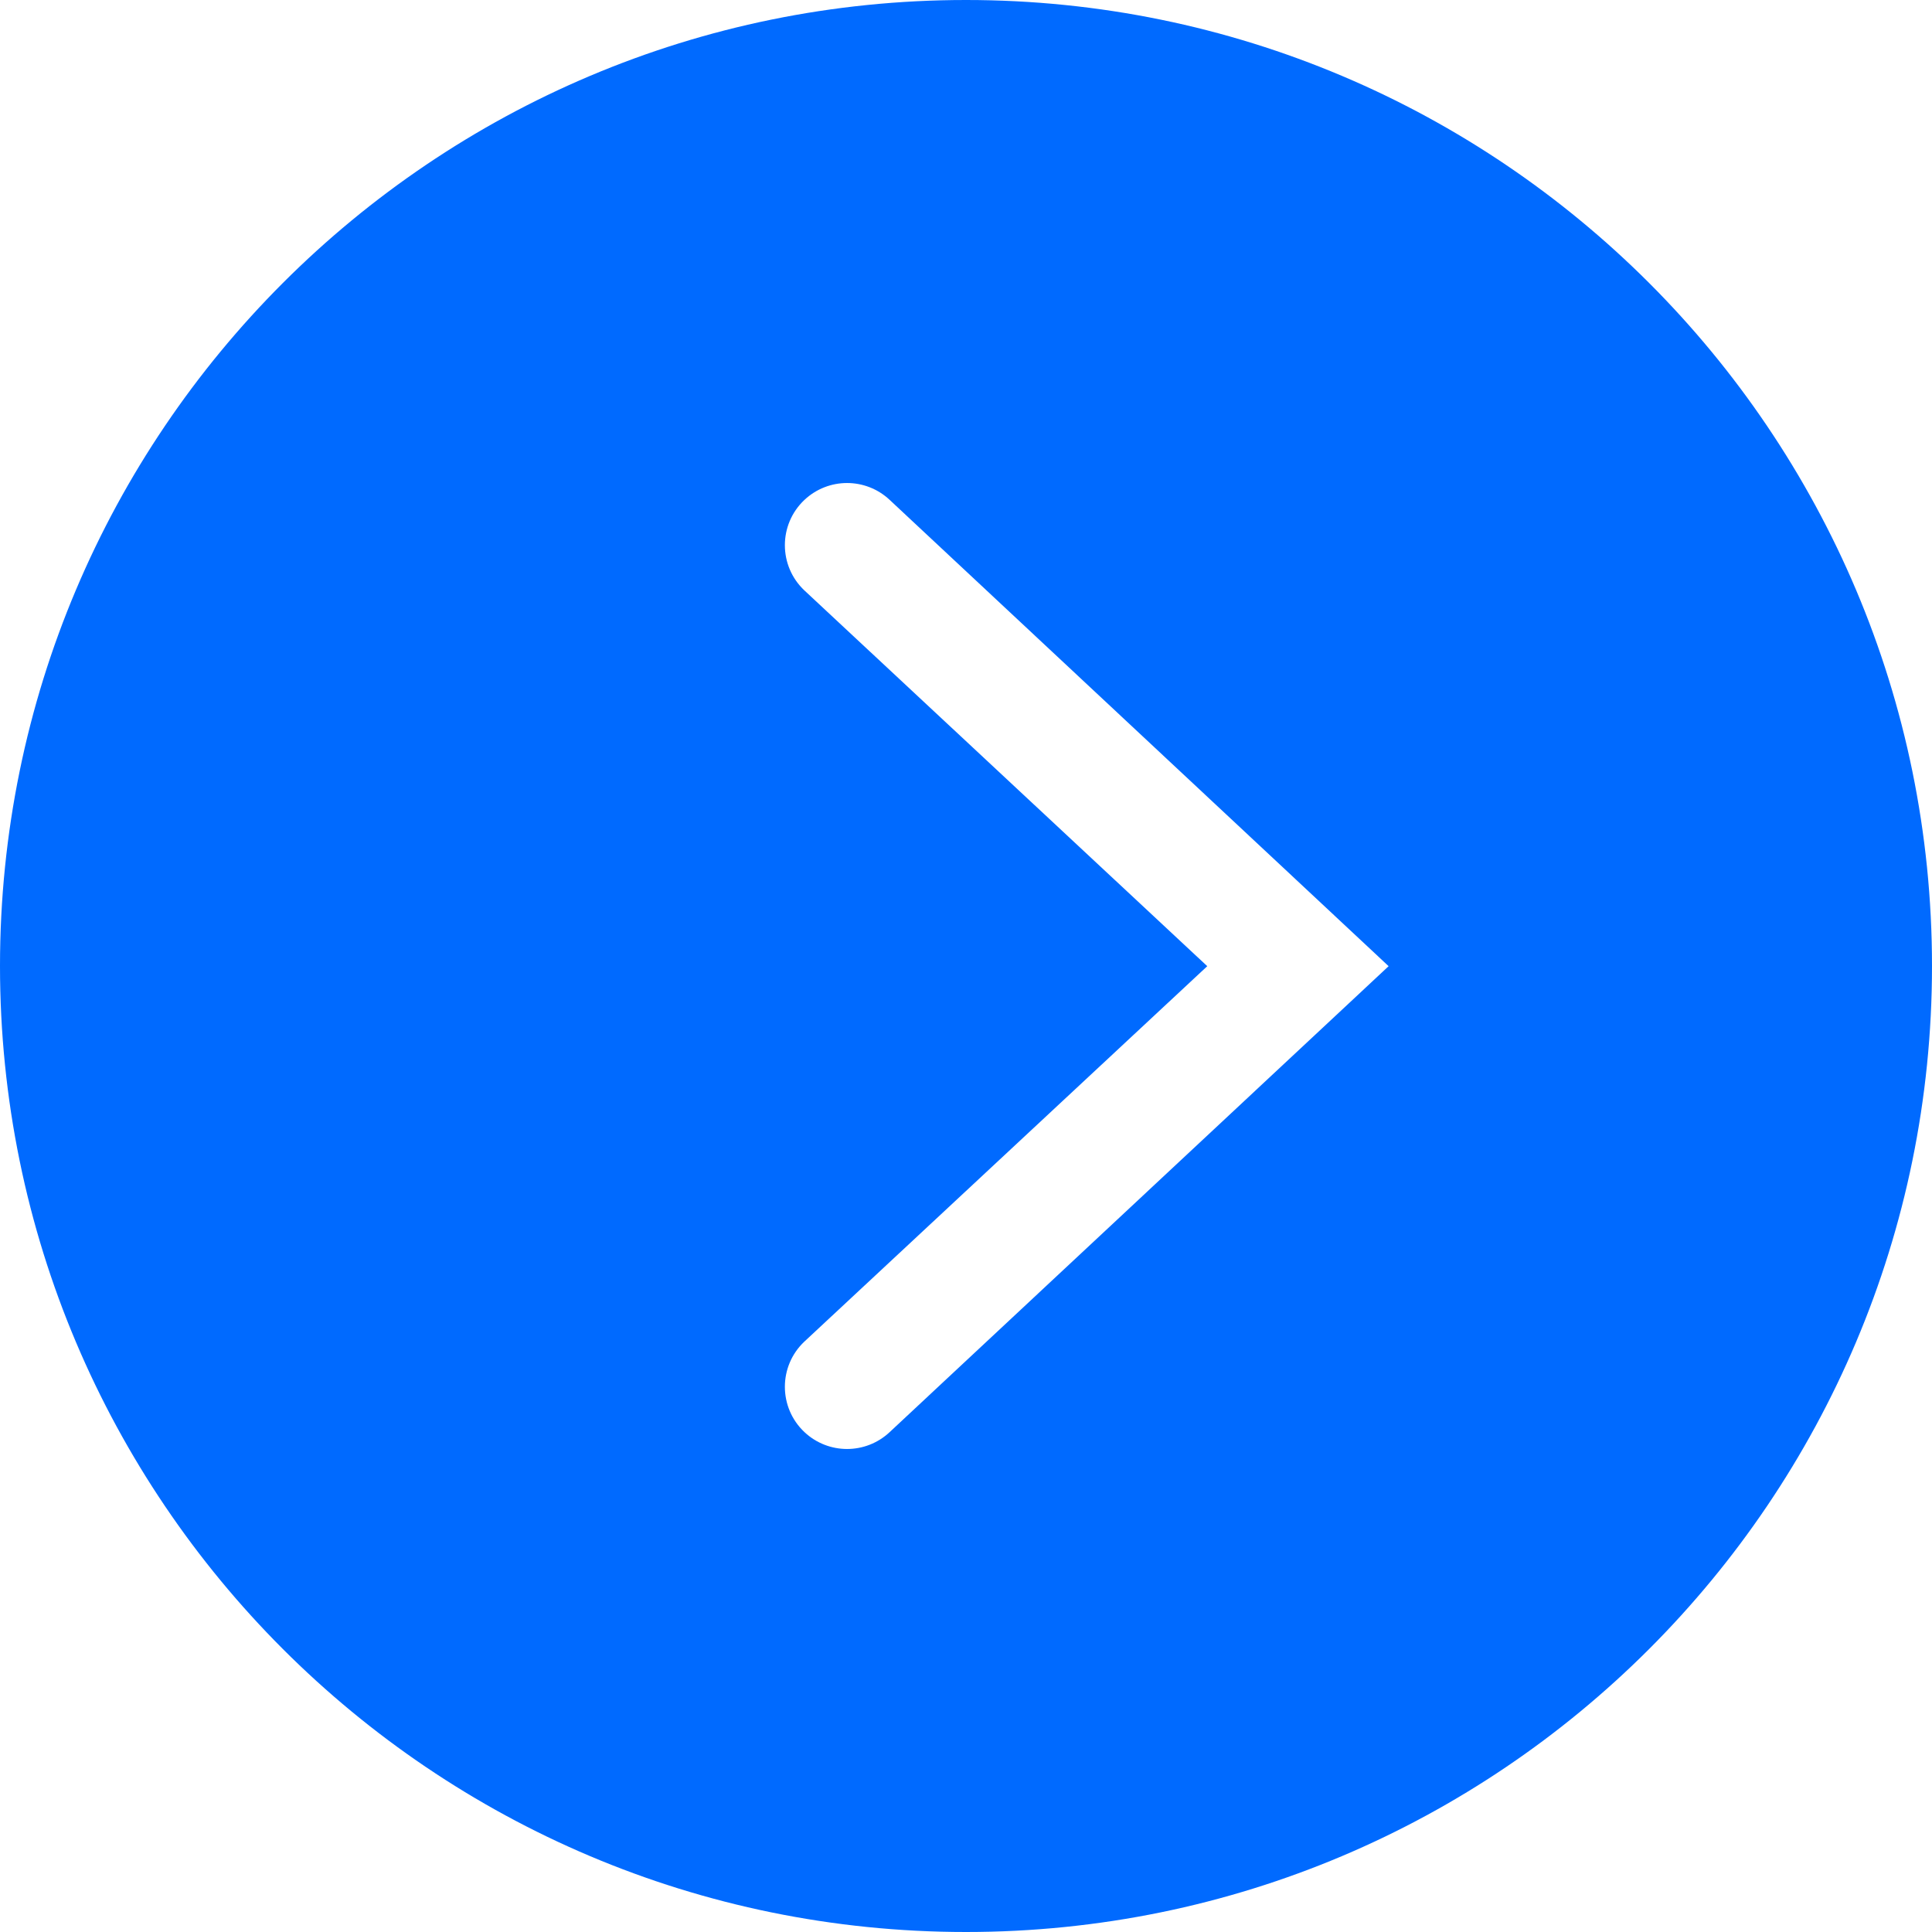
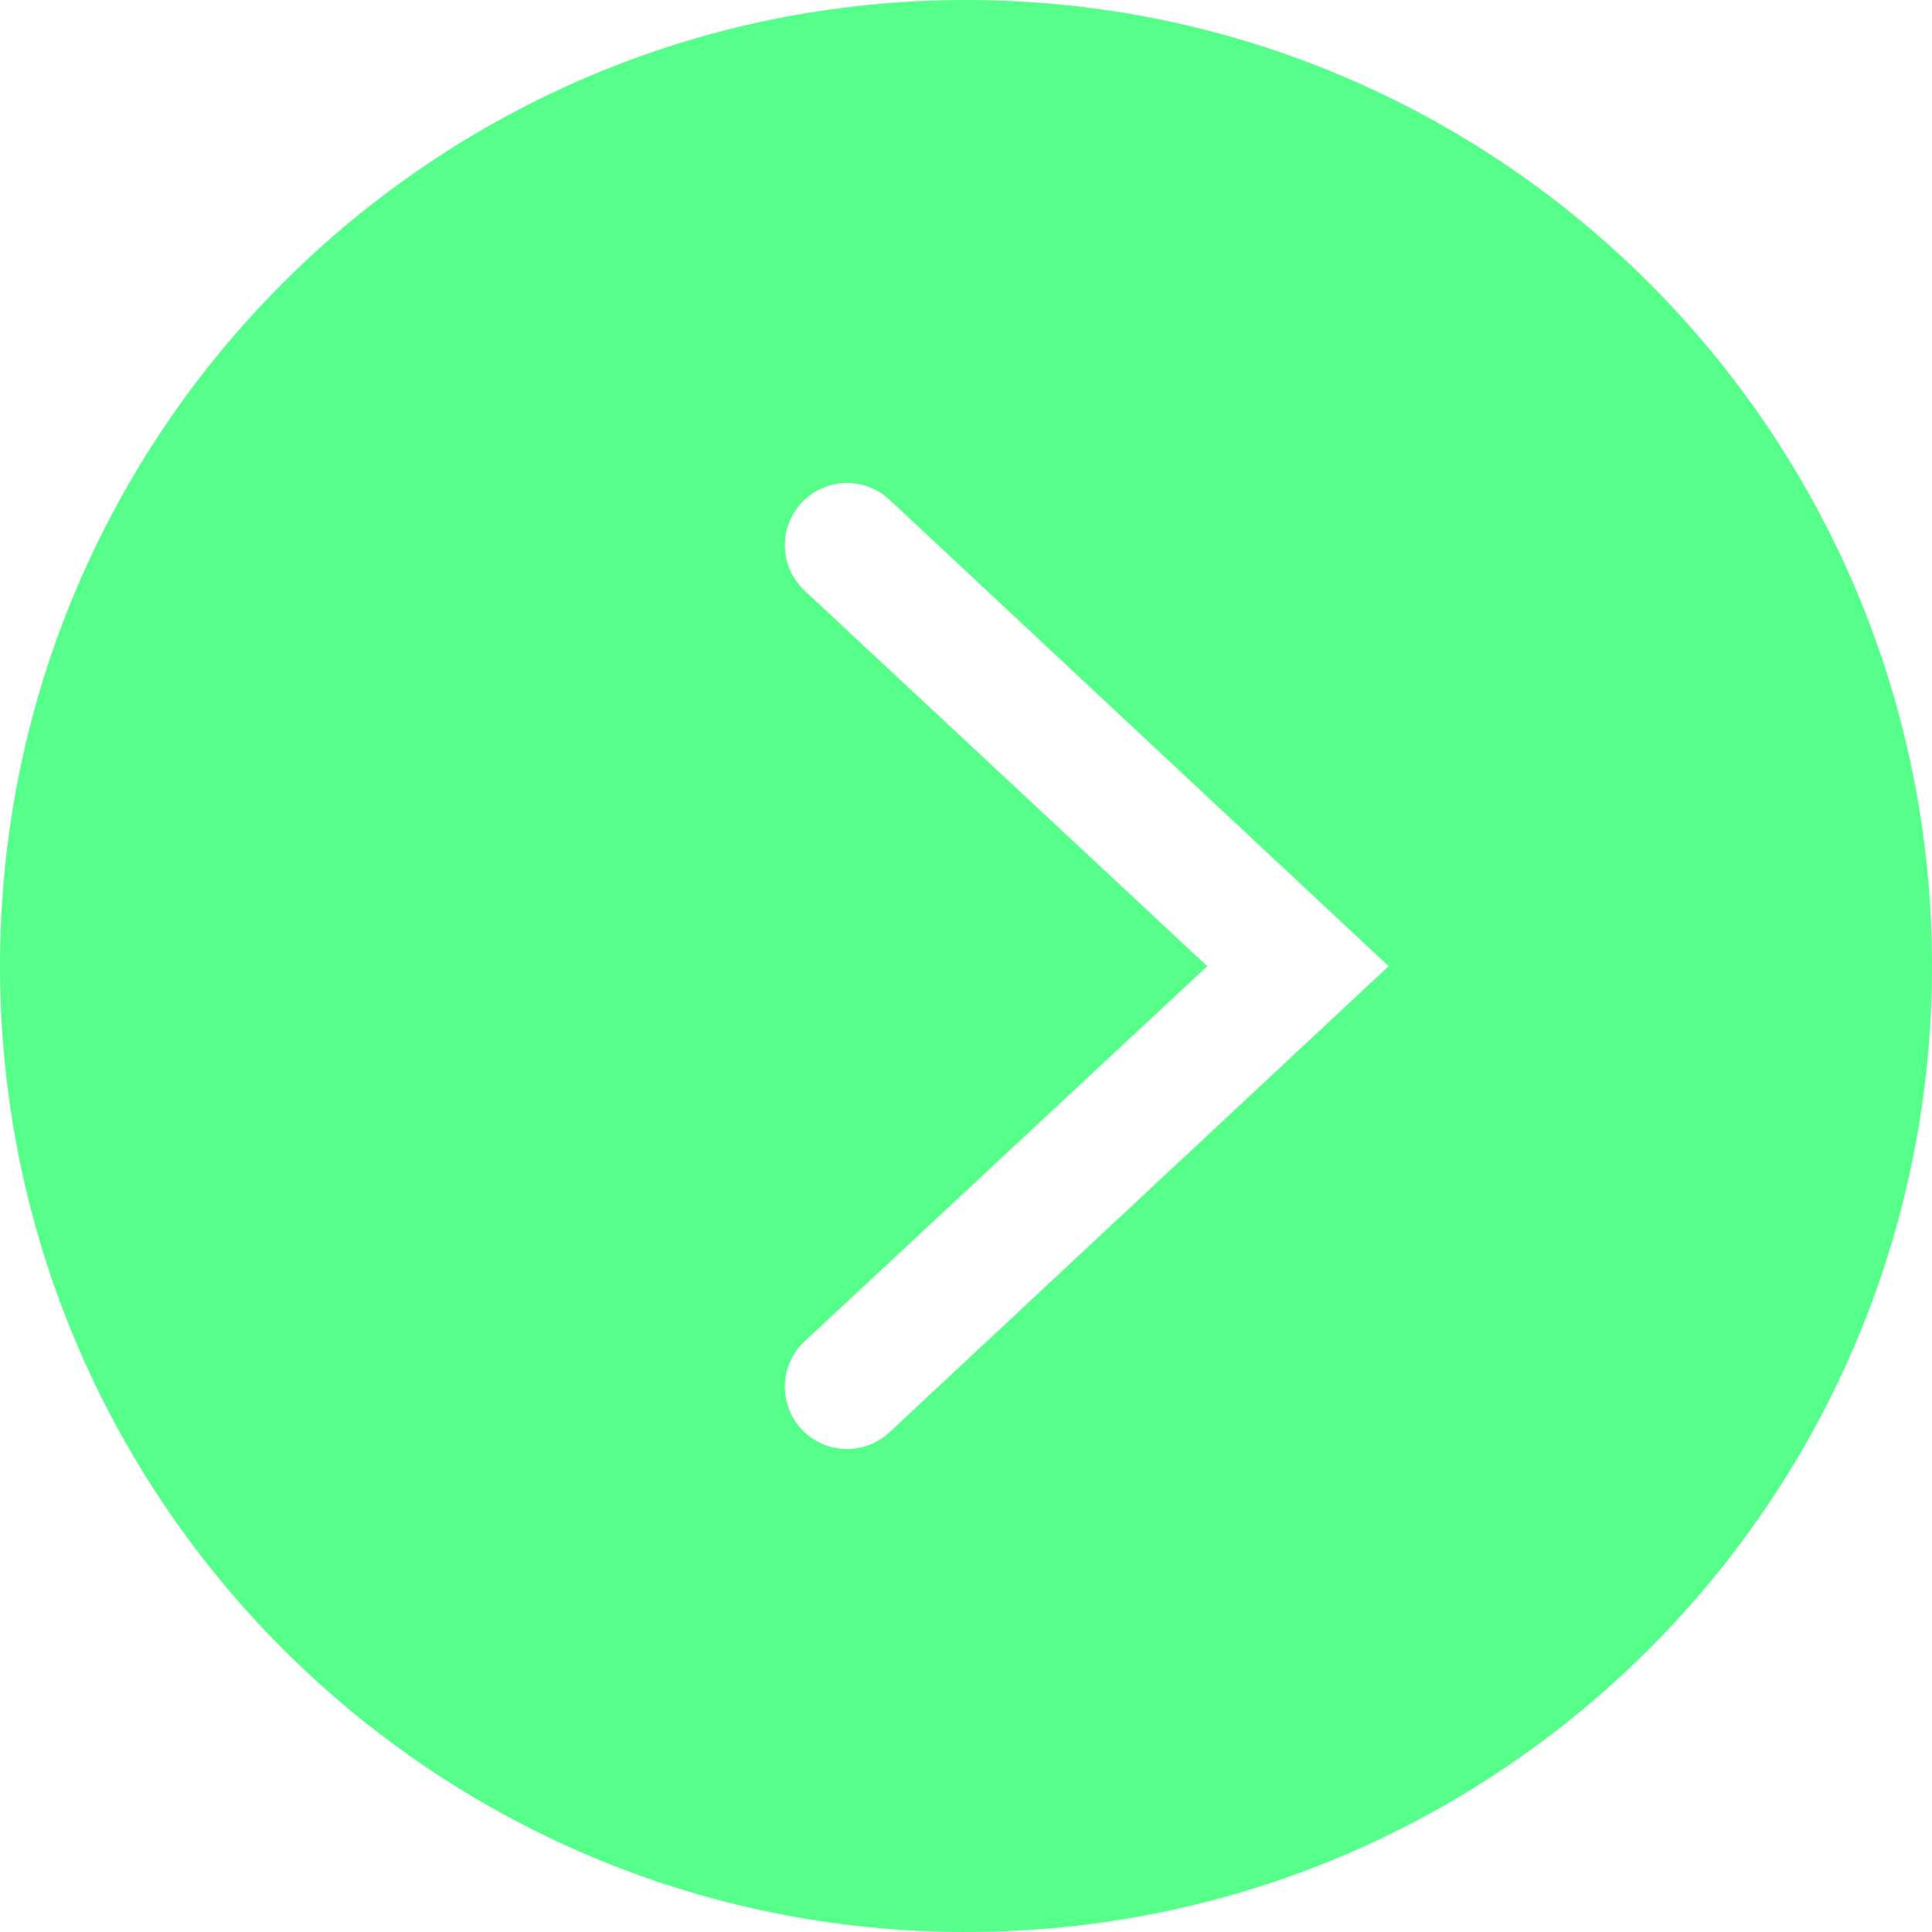
<svg xmlns="http://www.w3.org/2000/svg" width="32px" height="32px" viewBox="0 0 32 32" version="1.1">
  <defs />
  <g id="desktop_flow_01" stroke="none" stroke-width="1" fill="none" fill-rule="evenodd" transform="translate(-831, -1468)" opacity="1.0">
-     <path d="M847,1500 C838.163,1500 831,1492.837 831,1484 C831,1475.163 838.163,1468 847,1468 C855.837,1468 863,1475.163 863,1484 C863,1492.837 855.837,1500 847,1500 Z M844.324,1491.72 C844.721,1492.093 845.339,1492.093 845.736,1491.72 L854,1484.003 L845.736,1476.28 C845.339,1475.907 844.721,1475.907 844.324,1476.28 C843.892,1476.687 843.892,1477.373 844.324,1477.78 L850.996,1484.003 L844.324,1490.22 C843.892,1490.626 843.892,1491.313 844.324,1491.72 Z" id="DISABLED_LOGIN_ICON" fill="#006AFF" />
+     <path d="M847,1500 C838.163,1500 831,1492.837 831,1484 C831,1475.163 838.163,1468 847,1468 C855.837,1468 863,1475.163 863,1484 C863,1492.837 855.837,1500 847,1500 Z M844.324,1491.72 C844.721,1492.093 845.339,1492.093 845.736,1491.72 L854,1484.003 L845.736,1476.28 C845.339,1475.907 844.721,1475.907 844.324,1476.28 C843.892,1476.687 843.892,1477.373 844.324,1477.78 L850.996,1484.003 L844.324,1490.22 C843.892,1490.626 843.892,1491.313 844.324,1491.72 Z" id="DISABLED_LOGIN_ICON" fill="#55ff8a" />
  </g>
</svg>
